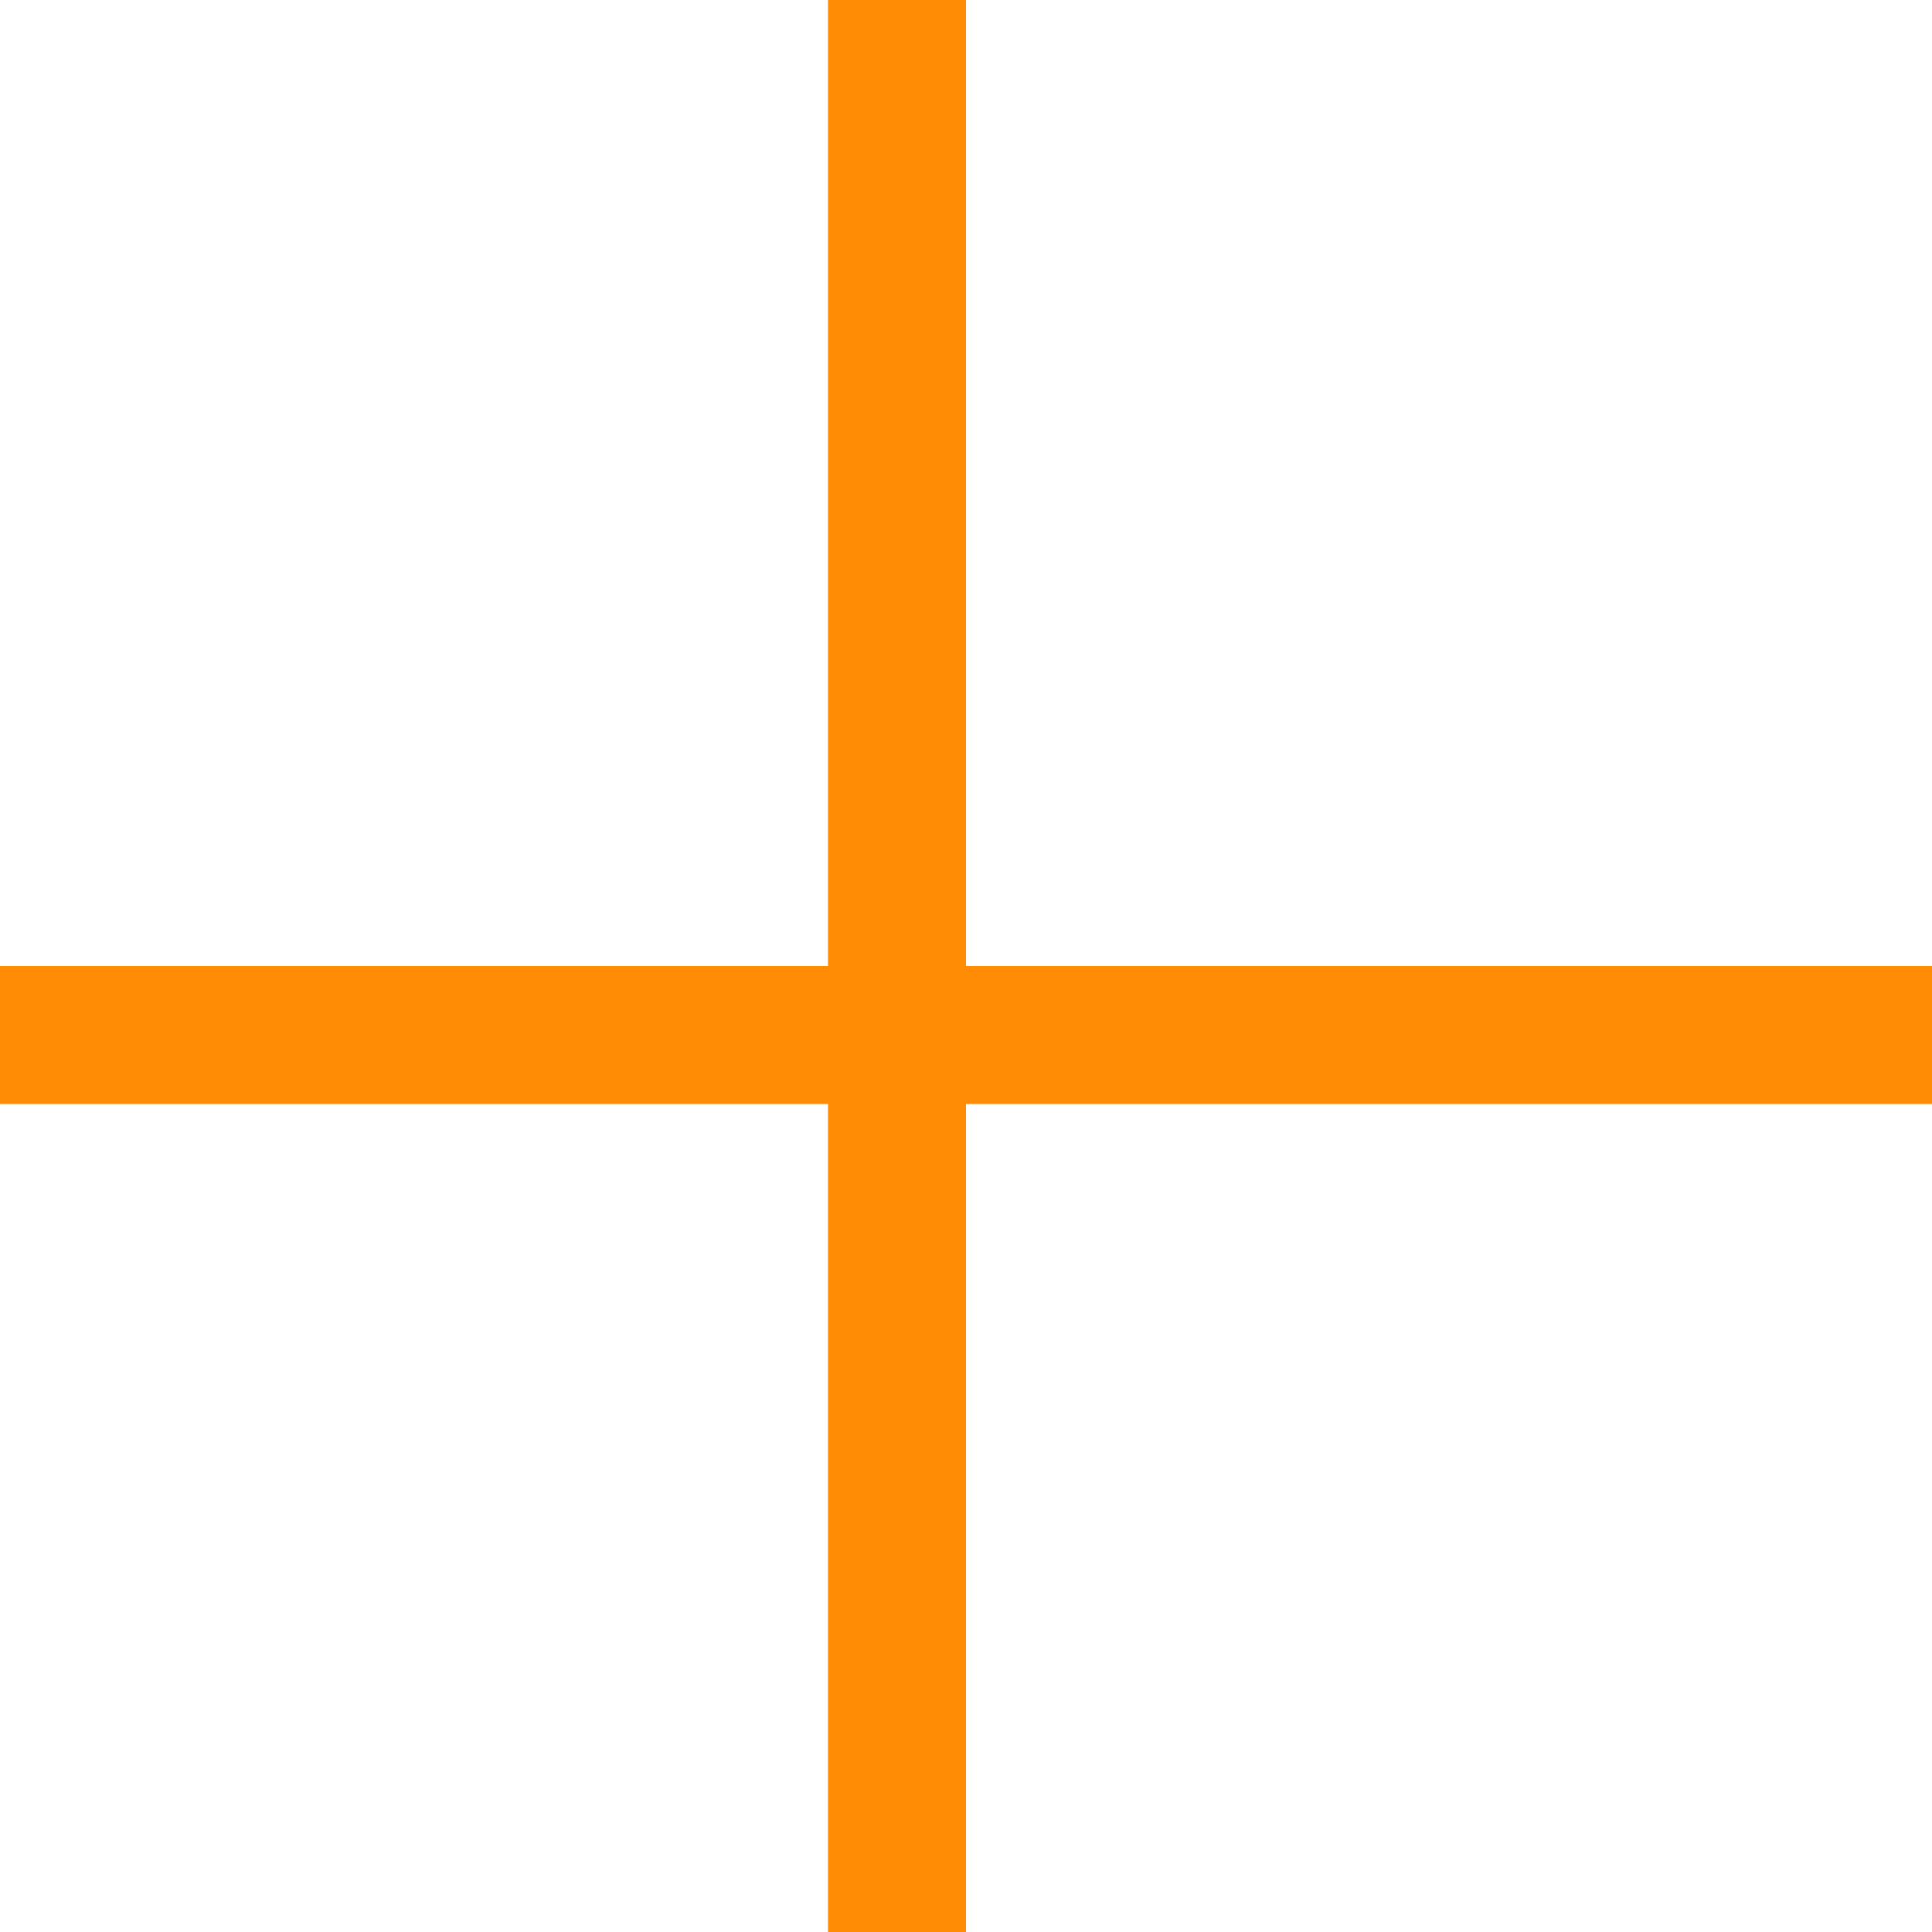
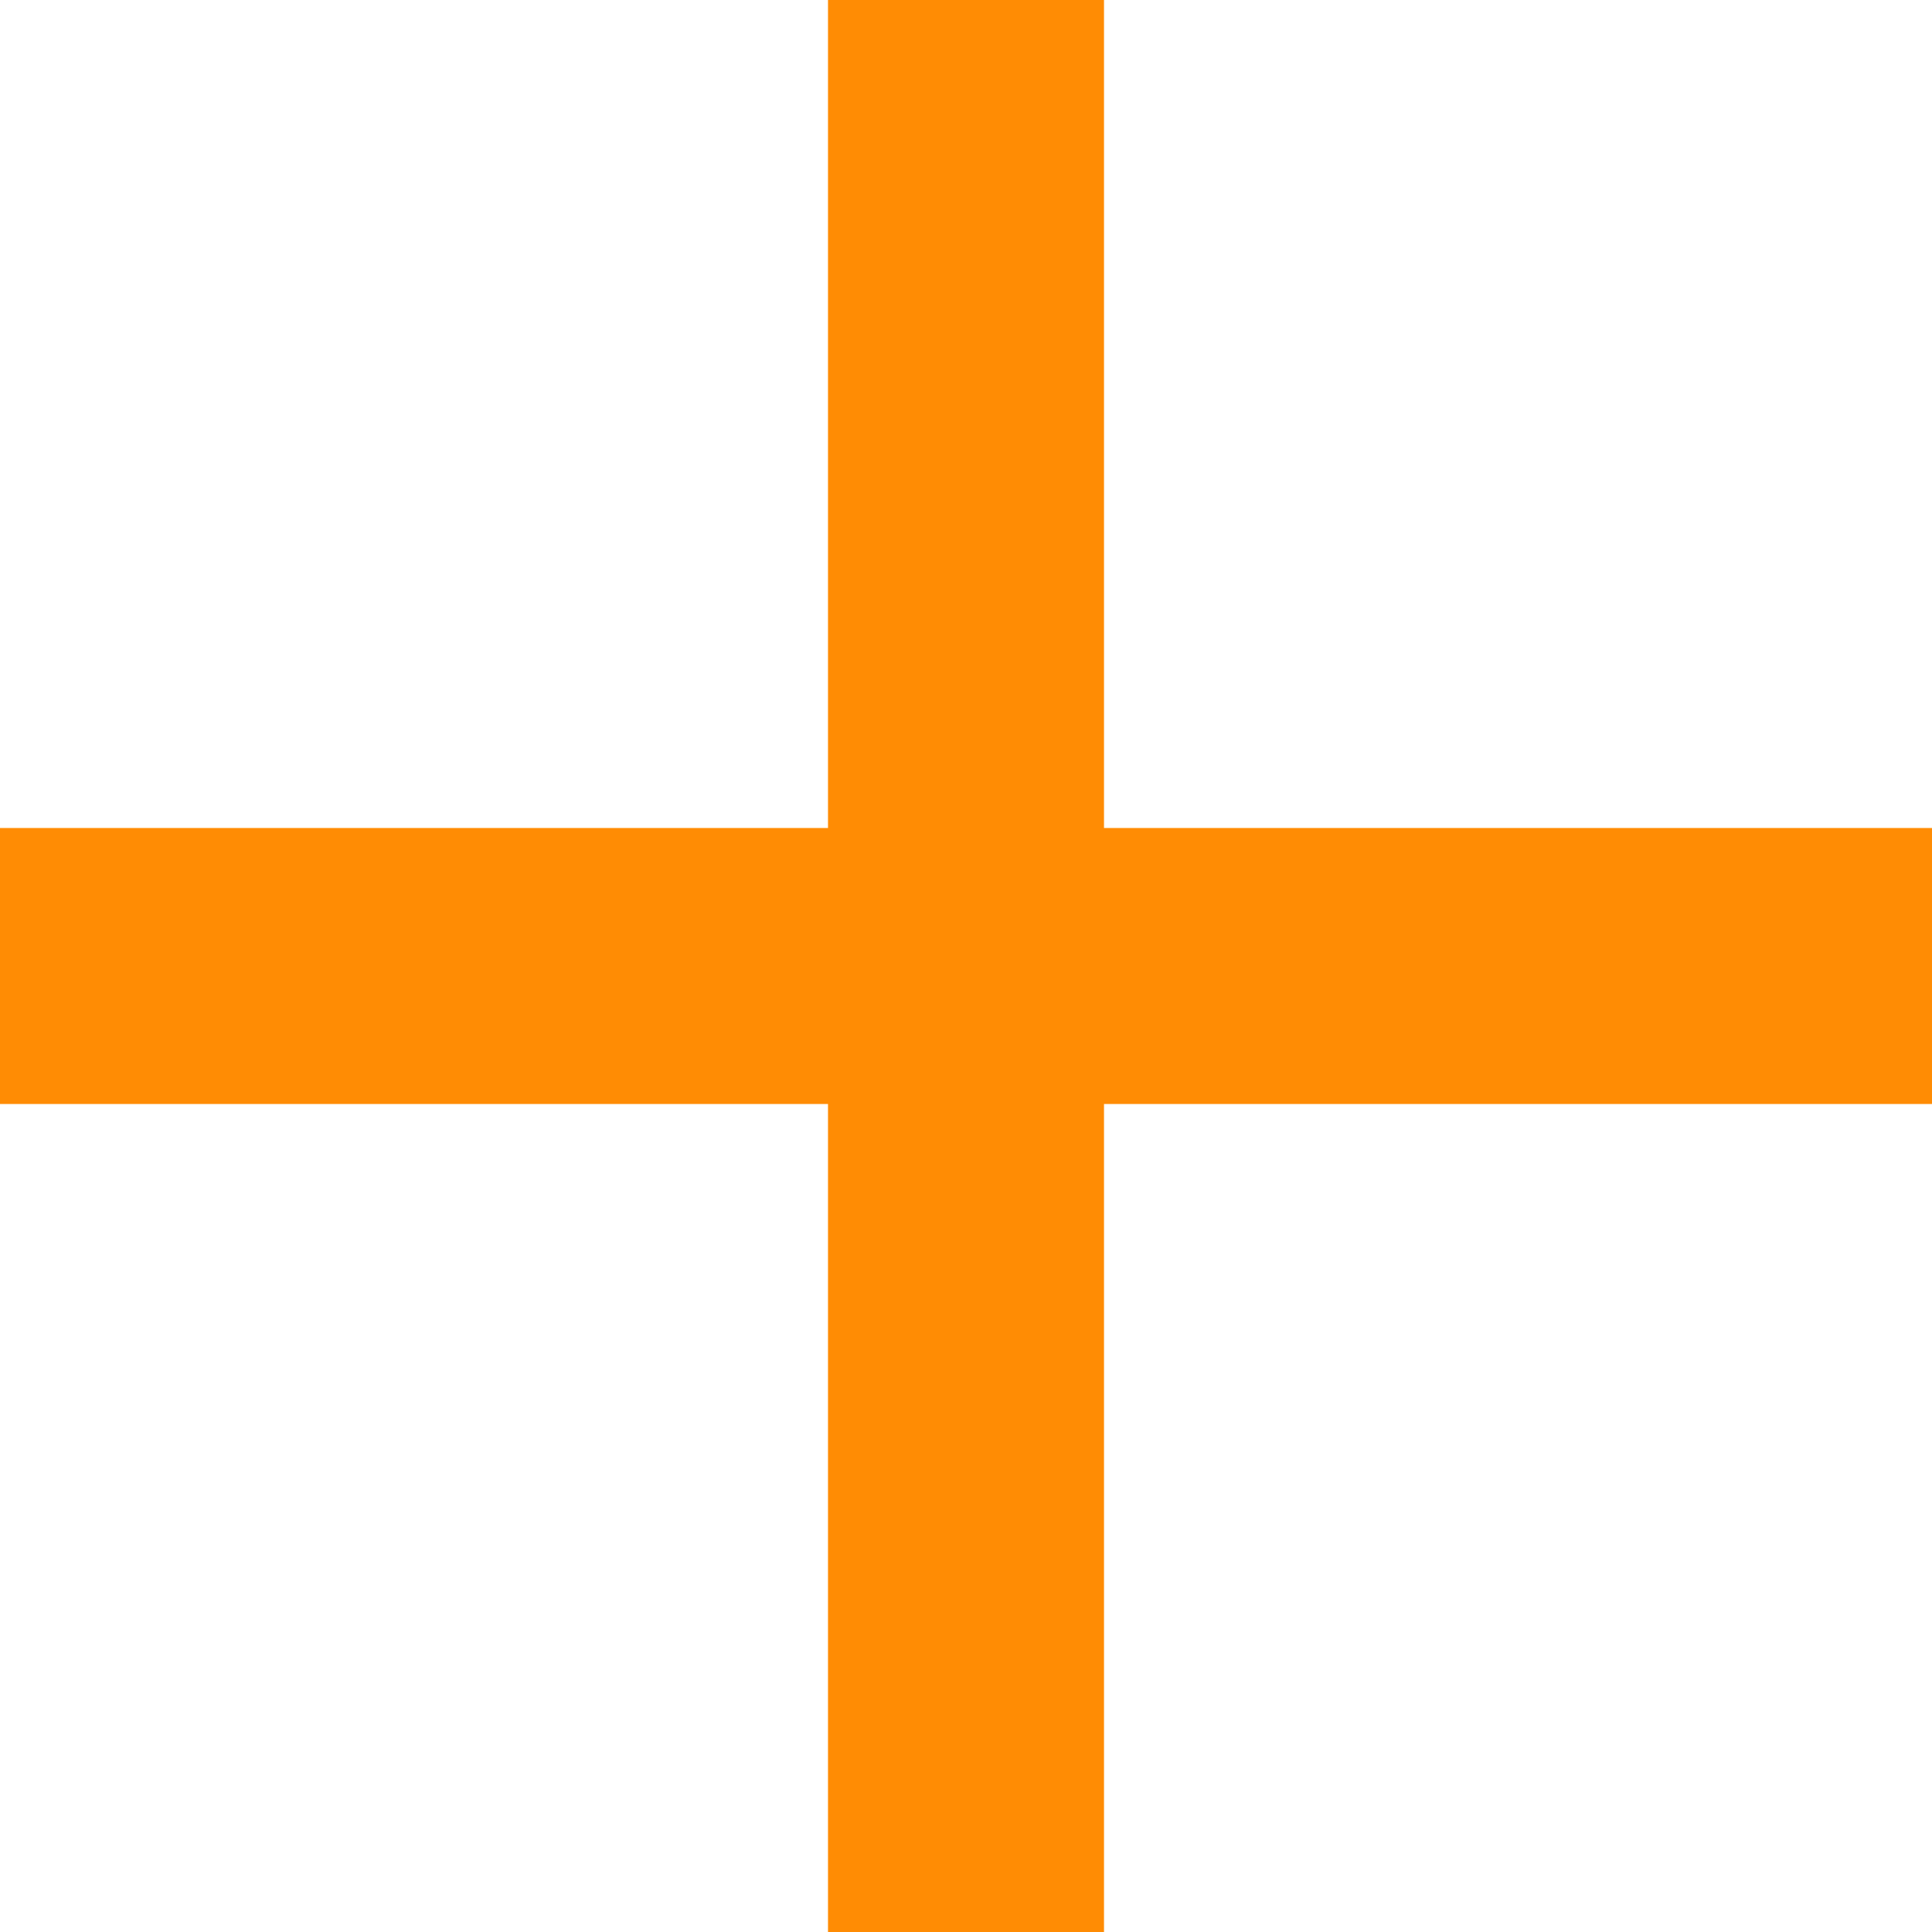
<svg xmlns="http://www.w3.org/2000/svg" width="14" height="14" viewBox="0 0 14 14" fill="none">
-   <line x1="6.5" x2="6.5" y2="14" stroke="#FF8C04" />
-   <line x1="14" y1="7.5" y2="7.5" stroke="#FF8C04" />
+   <line x1="7" x2="7" y2="14" stroke="#FF8C04" stroke-width="2" />
+   <line x1="14" y1="7" y2="7" stroke="#FF8C04" stroke-width="2" />
</svg>
